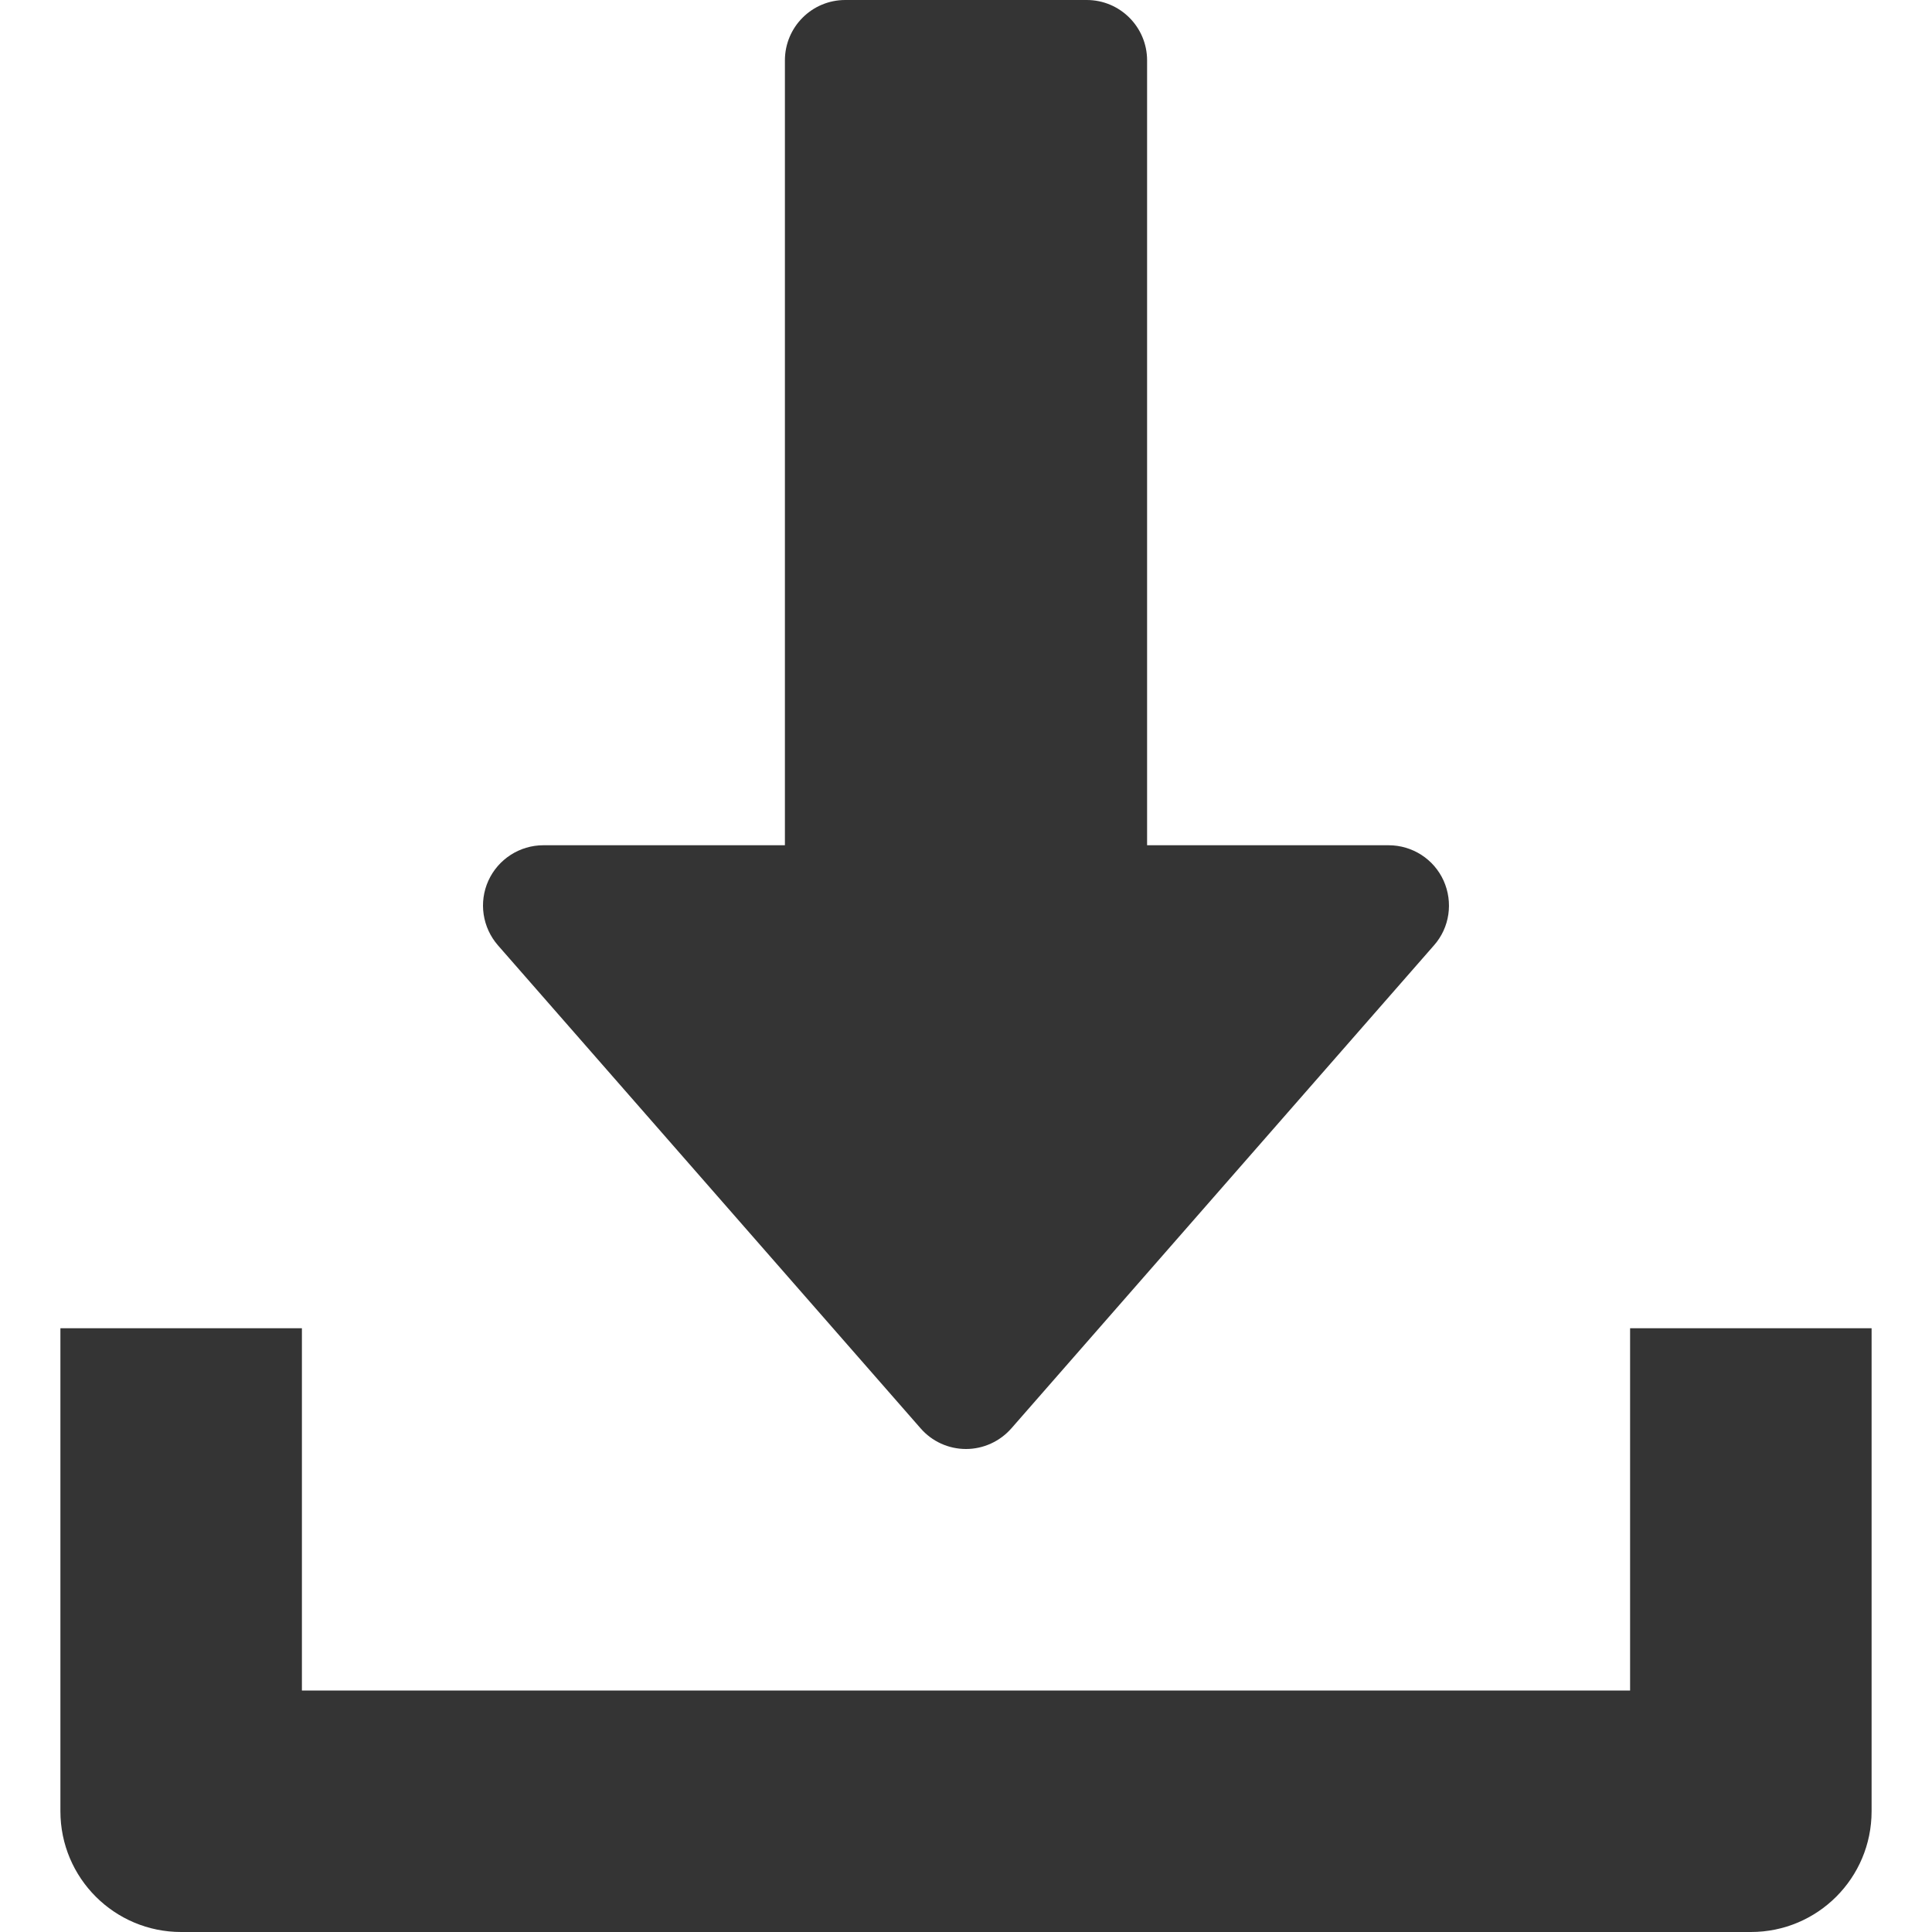
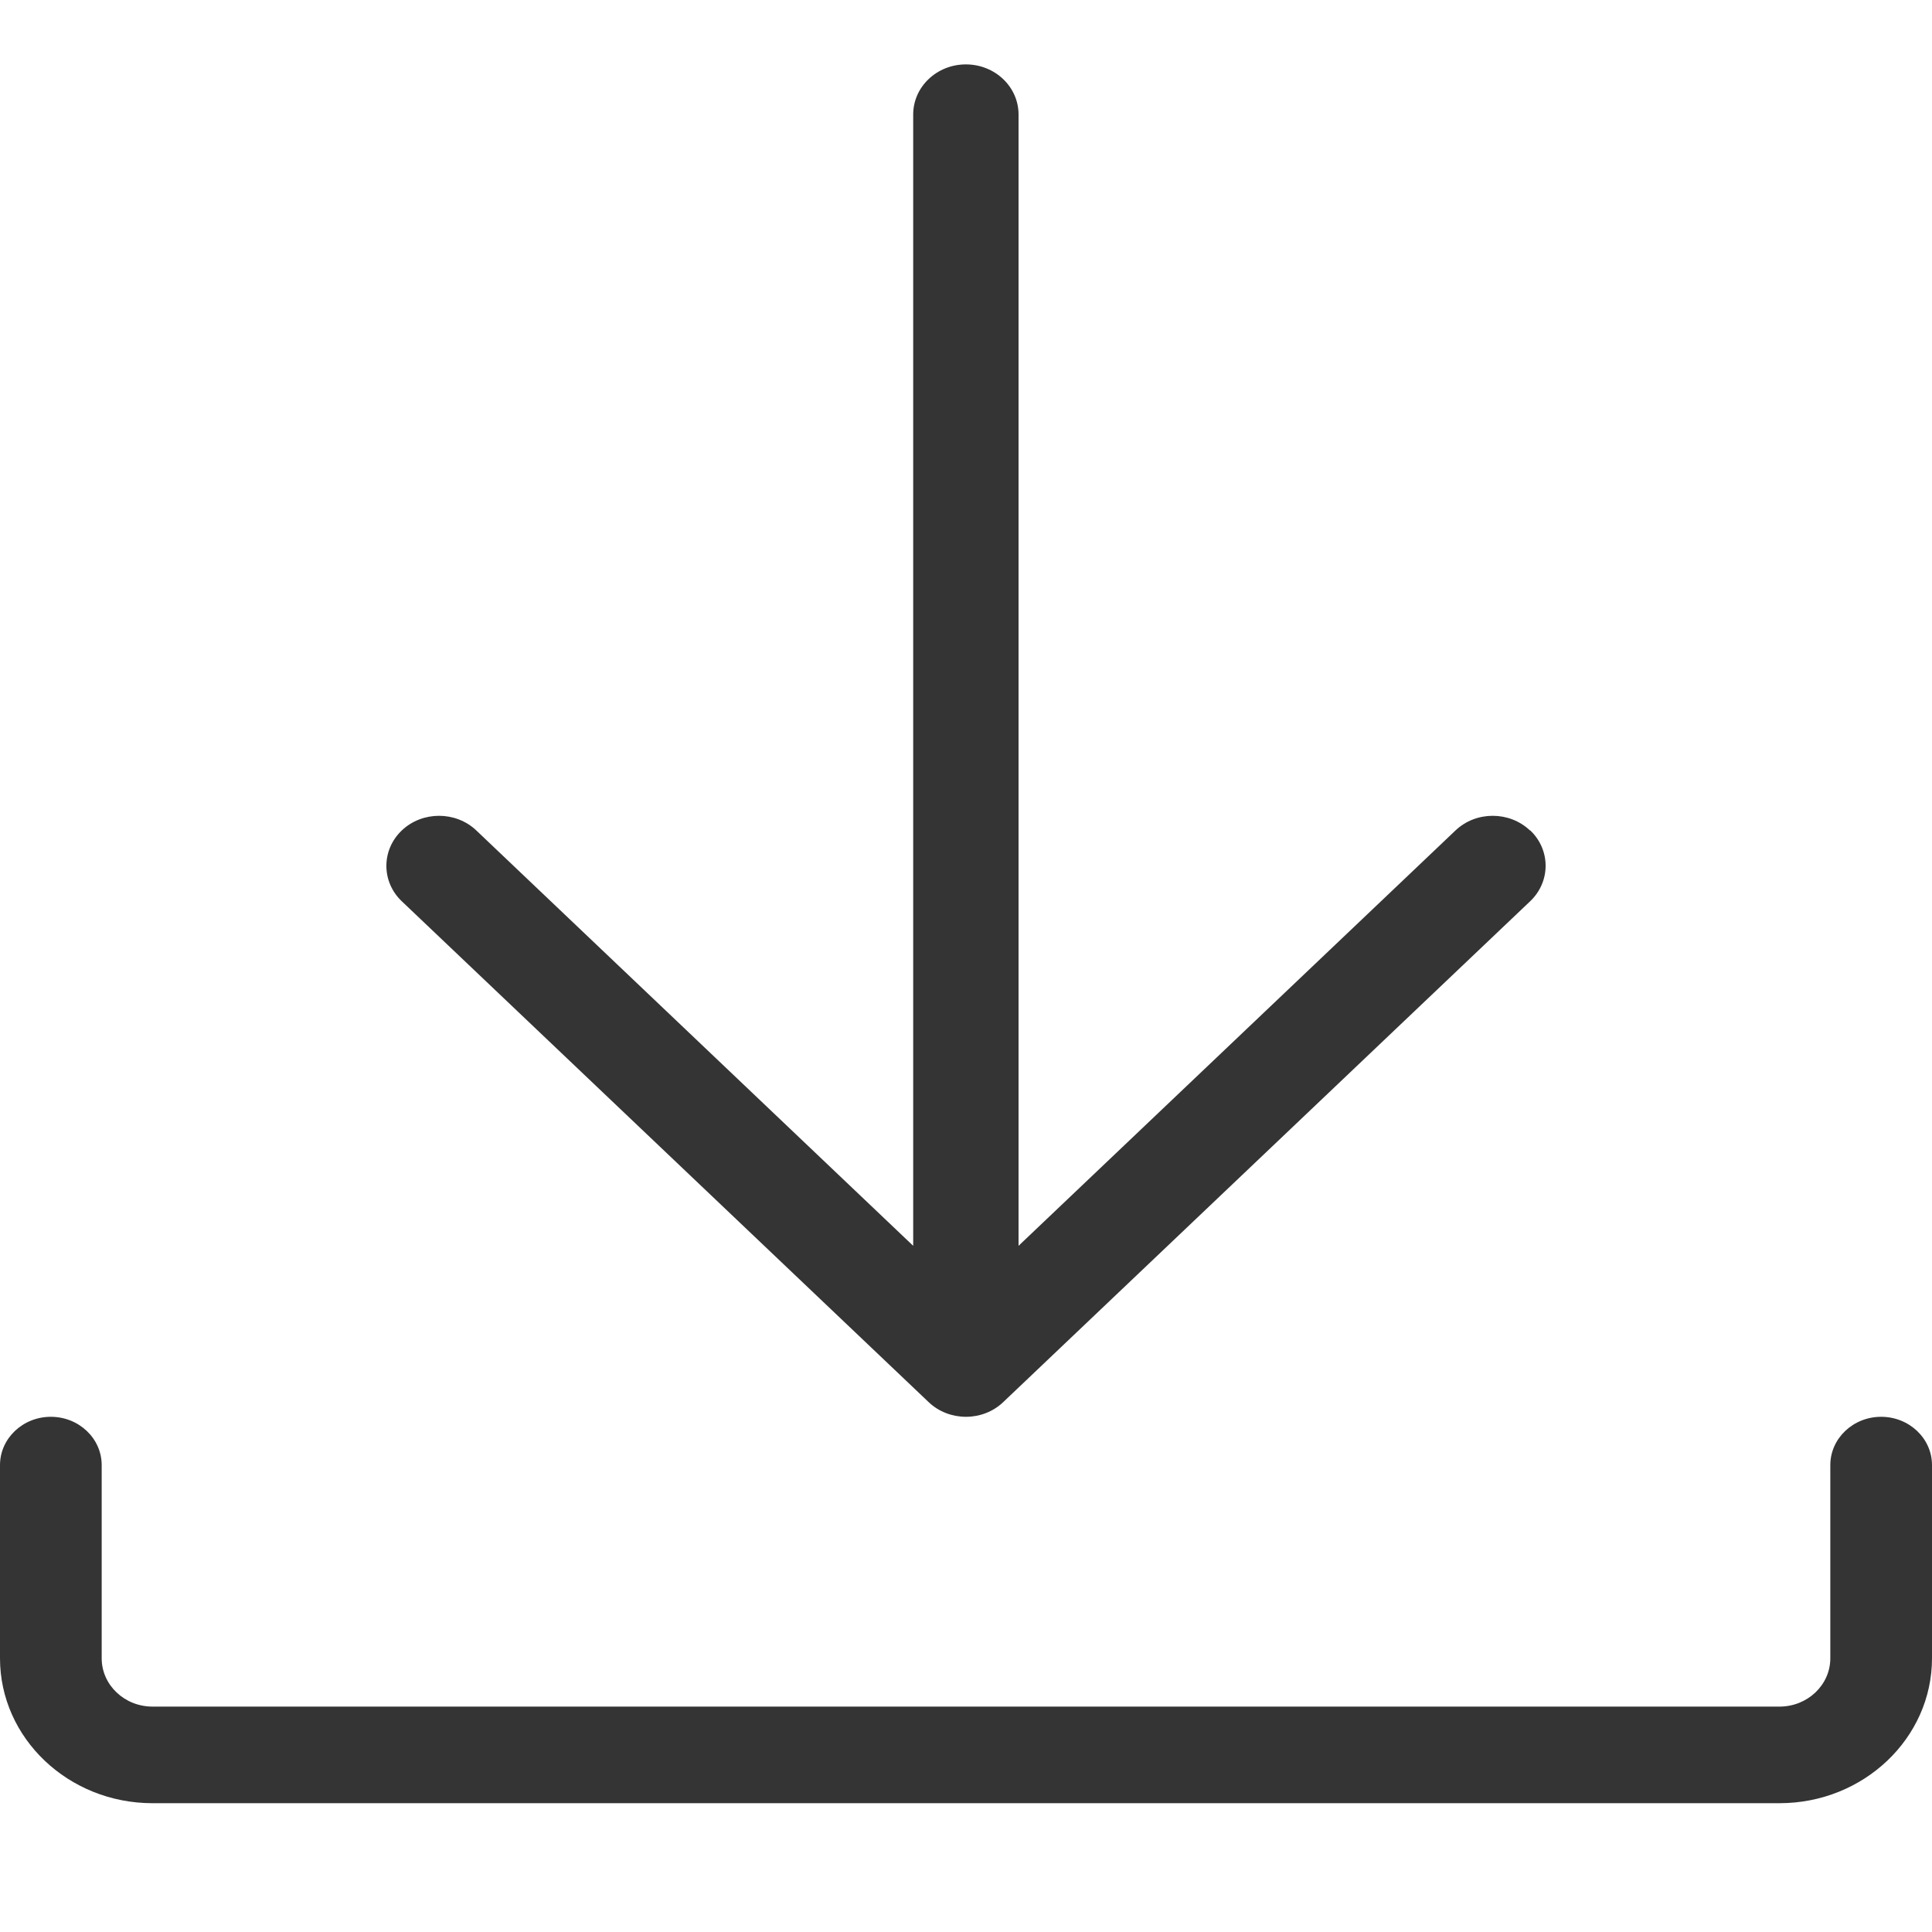
<svg xmlns="http://www.w3.org/2000/svg" width="30" height="30" viewBox="0 0 30 30" fill="none">
-   <path d="M22.416 13.674C22.264 13.339 21.93 13.125 21.562 13.125H17.812V0.938C17.812 0.42 17.392 0 16.875 0H13.125C12.607 0 12.188 0.42 12.188 0.938V13.125H8.437C8.07 13.125 7.736 13.341 7.584 13.674C7.431 14.01 7.491 14.402 7.732 14.679L14.295 22.179C14.473 22.384 14.73 22.5 15 22.5C15.27 22.5 15.527 22.382 15.705 22.179L22.267 14.679C22.511 14.404 22.567 14.01 22.416 13.674Z" fill="#343434" />
-   <path d="M25.312 20.625V26.25H4.688V20.625H0.938V28.125C0.938 29.162 1.778 30 2.812 30H27.188C28.224 30 29.062 29.162 29.062 28.125V20.625H25.312Z" fill="#343434" />
+   <path d="M23.757 12.895C23.438 12.592 22.92 12.592 22.601 12.895L15.816 19.345V1.778C15.816 1.348 15.45 1 14.998 1C14.547 1 14.18 1.348 14.18 1.778V19.345L7.396 12.895C7.077 12.592 6.558 12.592 6.239 12.895C5.92 13.199 5.92 13.692 6.239 13.995L14.421 21.773C14.581 21.925 14.791 22 15 22C15.209 22 15.419 21.924 15.579 21.771L23.761 13.994C24.08 13.69 24.08 13.197 23.761 12.894L23.757 12.895Z" fill="#343434" />
+   <path d="M27.632 28H2.368C1.063 28 0 26.991 0 25.75V22.75C0 22.336 0.354 22 0.789 22C1.225 22 1.579 22.336 1.579 22.75V25.75C1.579 26.164 1.933 26.5 2.368 26.5H27.632C28.067 26.5 28.421 26.164 28.421 25.75V22.75C28.421 22.336 28.775 22 29.21 22C29.646 22 30 22.336 30 22.75V25.75C30 26.991 28.937 28 27.632 28Z" fill="#343434" />
</svg>
